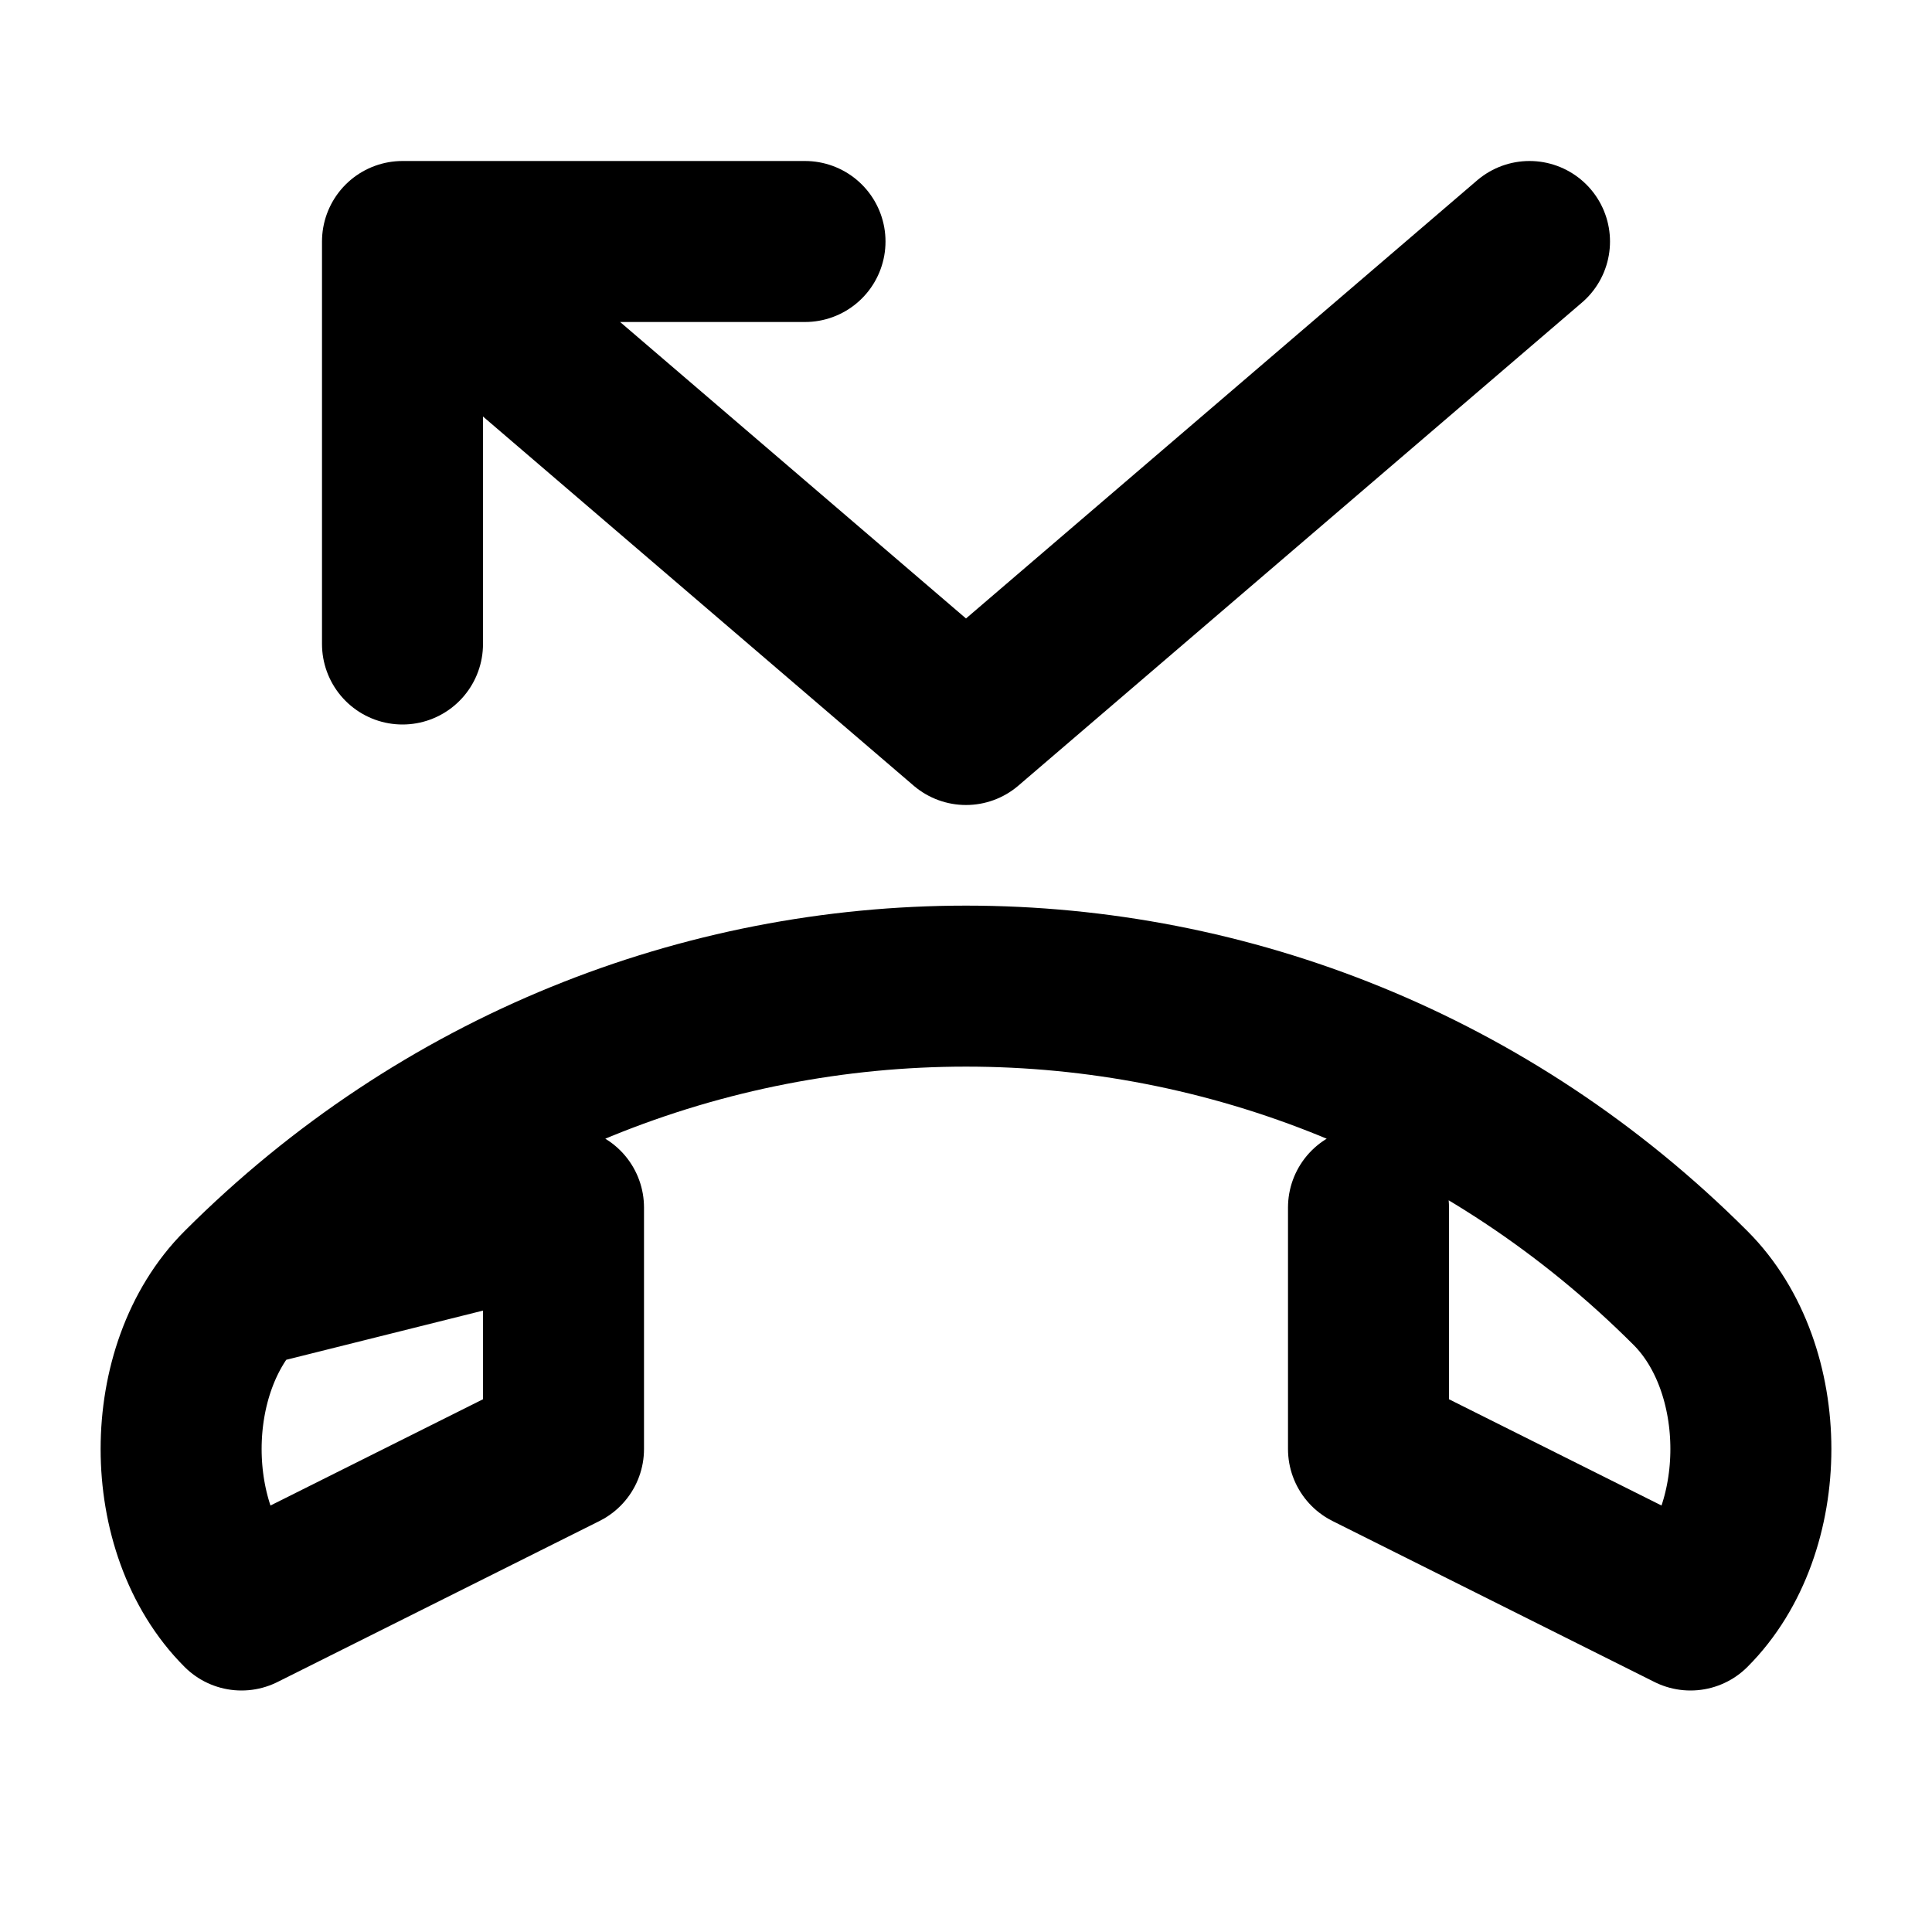
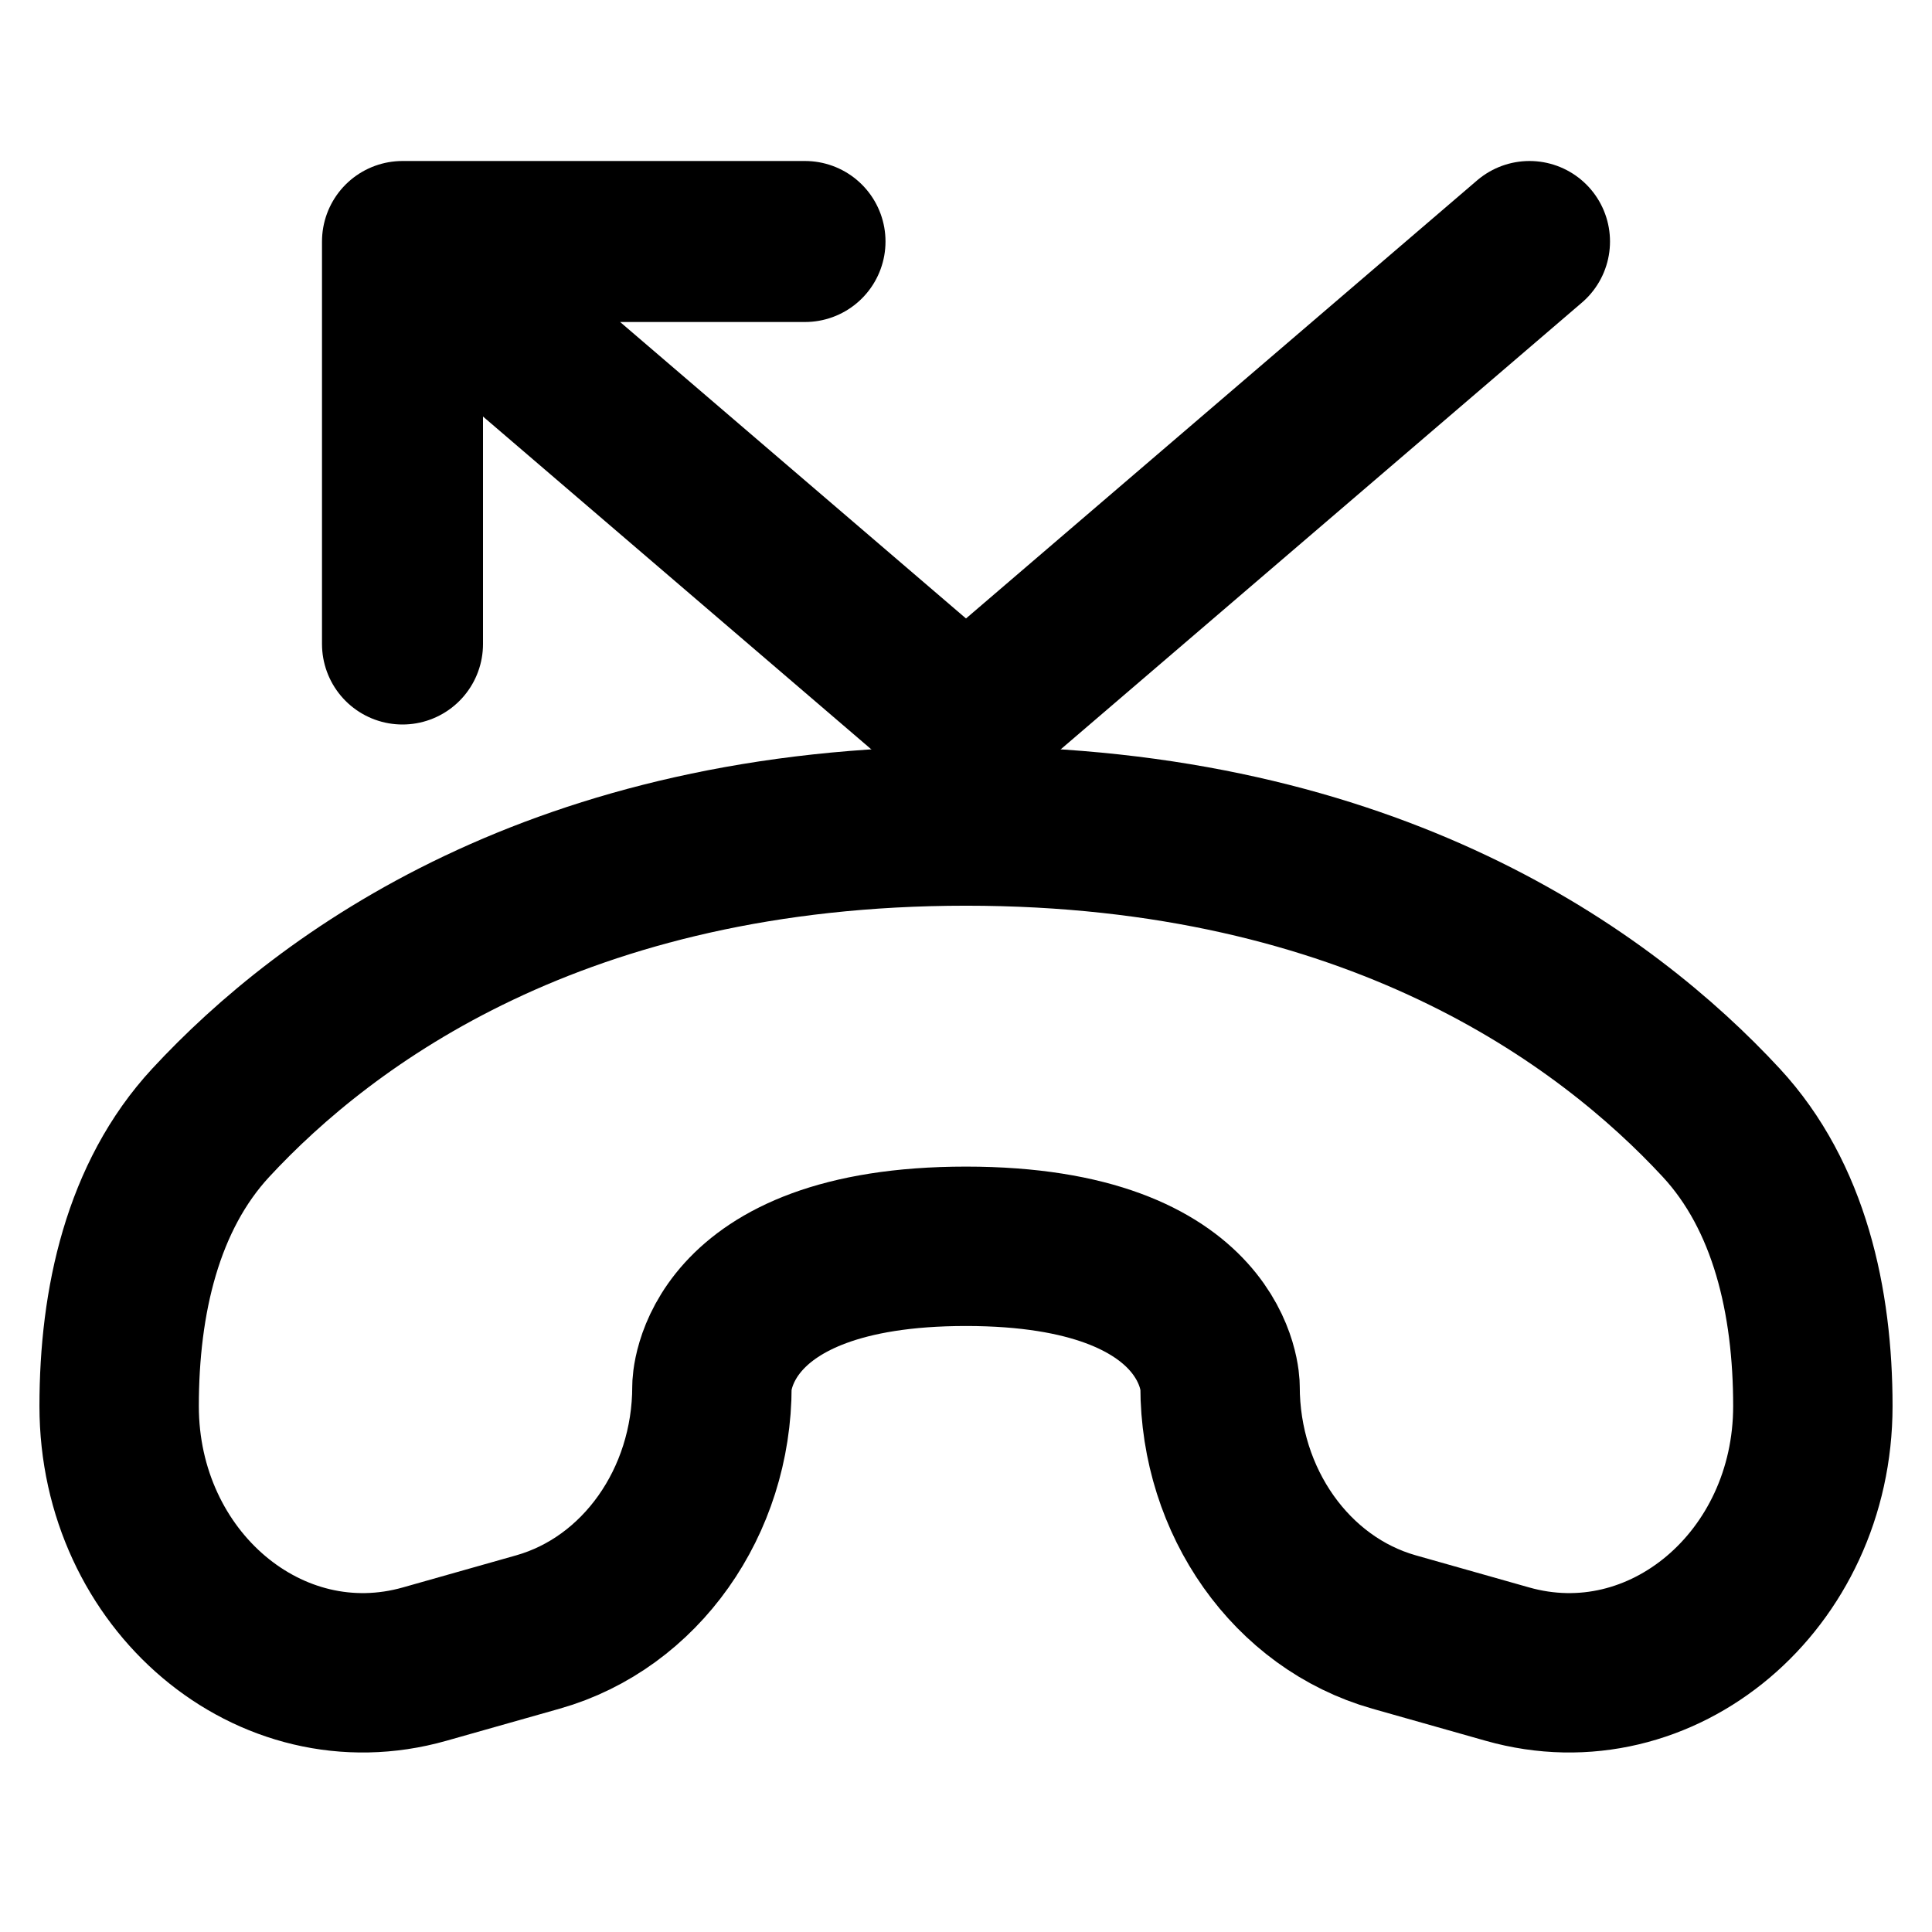
<svg xmlns="http://www.w3.org/2000/svg" width="24" height="24" viewBox="0 0 24 24" fill="none">
-   <path d="M3 16C8 11 16 11 21 16C22 17 22 19 21 20L17 18V15M7 15V18L3 20C2 19 2 17 3 16ZM5 3L12 9L19 3M5 3V8M5 3H10" stroke="currentColor" stroke-width="2" stroke-linecap="round" stroke-linejoin="round" />
+   <path d="M 18.725 20.672 L 17.316 20.273 C 16.044 19.912 15.156 18.658 15.156 17.223 C 15.156 17.223 15.156 17.223 15.156 17.223 C 15.156 17.223 15.156 15.483 12 15.482 C 8.845 15.482 8.844 17.222 8.844 17.223 C 8.844 17.223 8.844 17.223 8.844 17.223 C 8.844 18.658 7.956 19.912 6.684 20.273 L 5.275 20.672 C 3.354 21.217 1.48 19.634 1.48 17.467 C 1.48 16.165 1.771 14.861 2.619 13.946 C 4.047 12.405 6.943 10.261 12 10.261 C 17.057 10.261 19.953 12.405 21.381 13.946 C 22.229 14.861 22.52 16.165 22.52 17.467 C 22.52 19.634 20.646 21.217 18.725 20.672 Z" stroke="currentColor" stroke-width="1.98" stroke-linecap="round" stroke-linejoin="round" />
+   <path d="M5 3L12 9L19 3M5 3V8M5 3H10" stroke="currentColor" stroke-width="2" stroke-linecap="round" stroke-linejoin="round" />
</svg>
